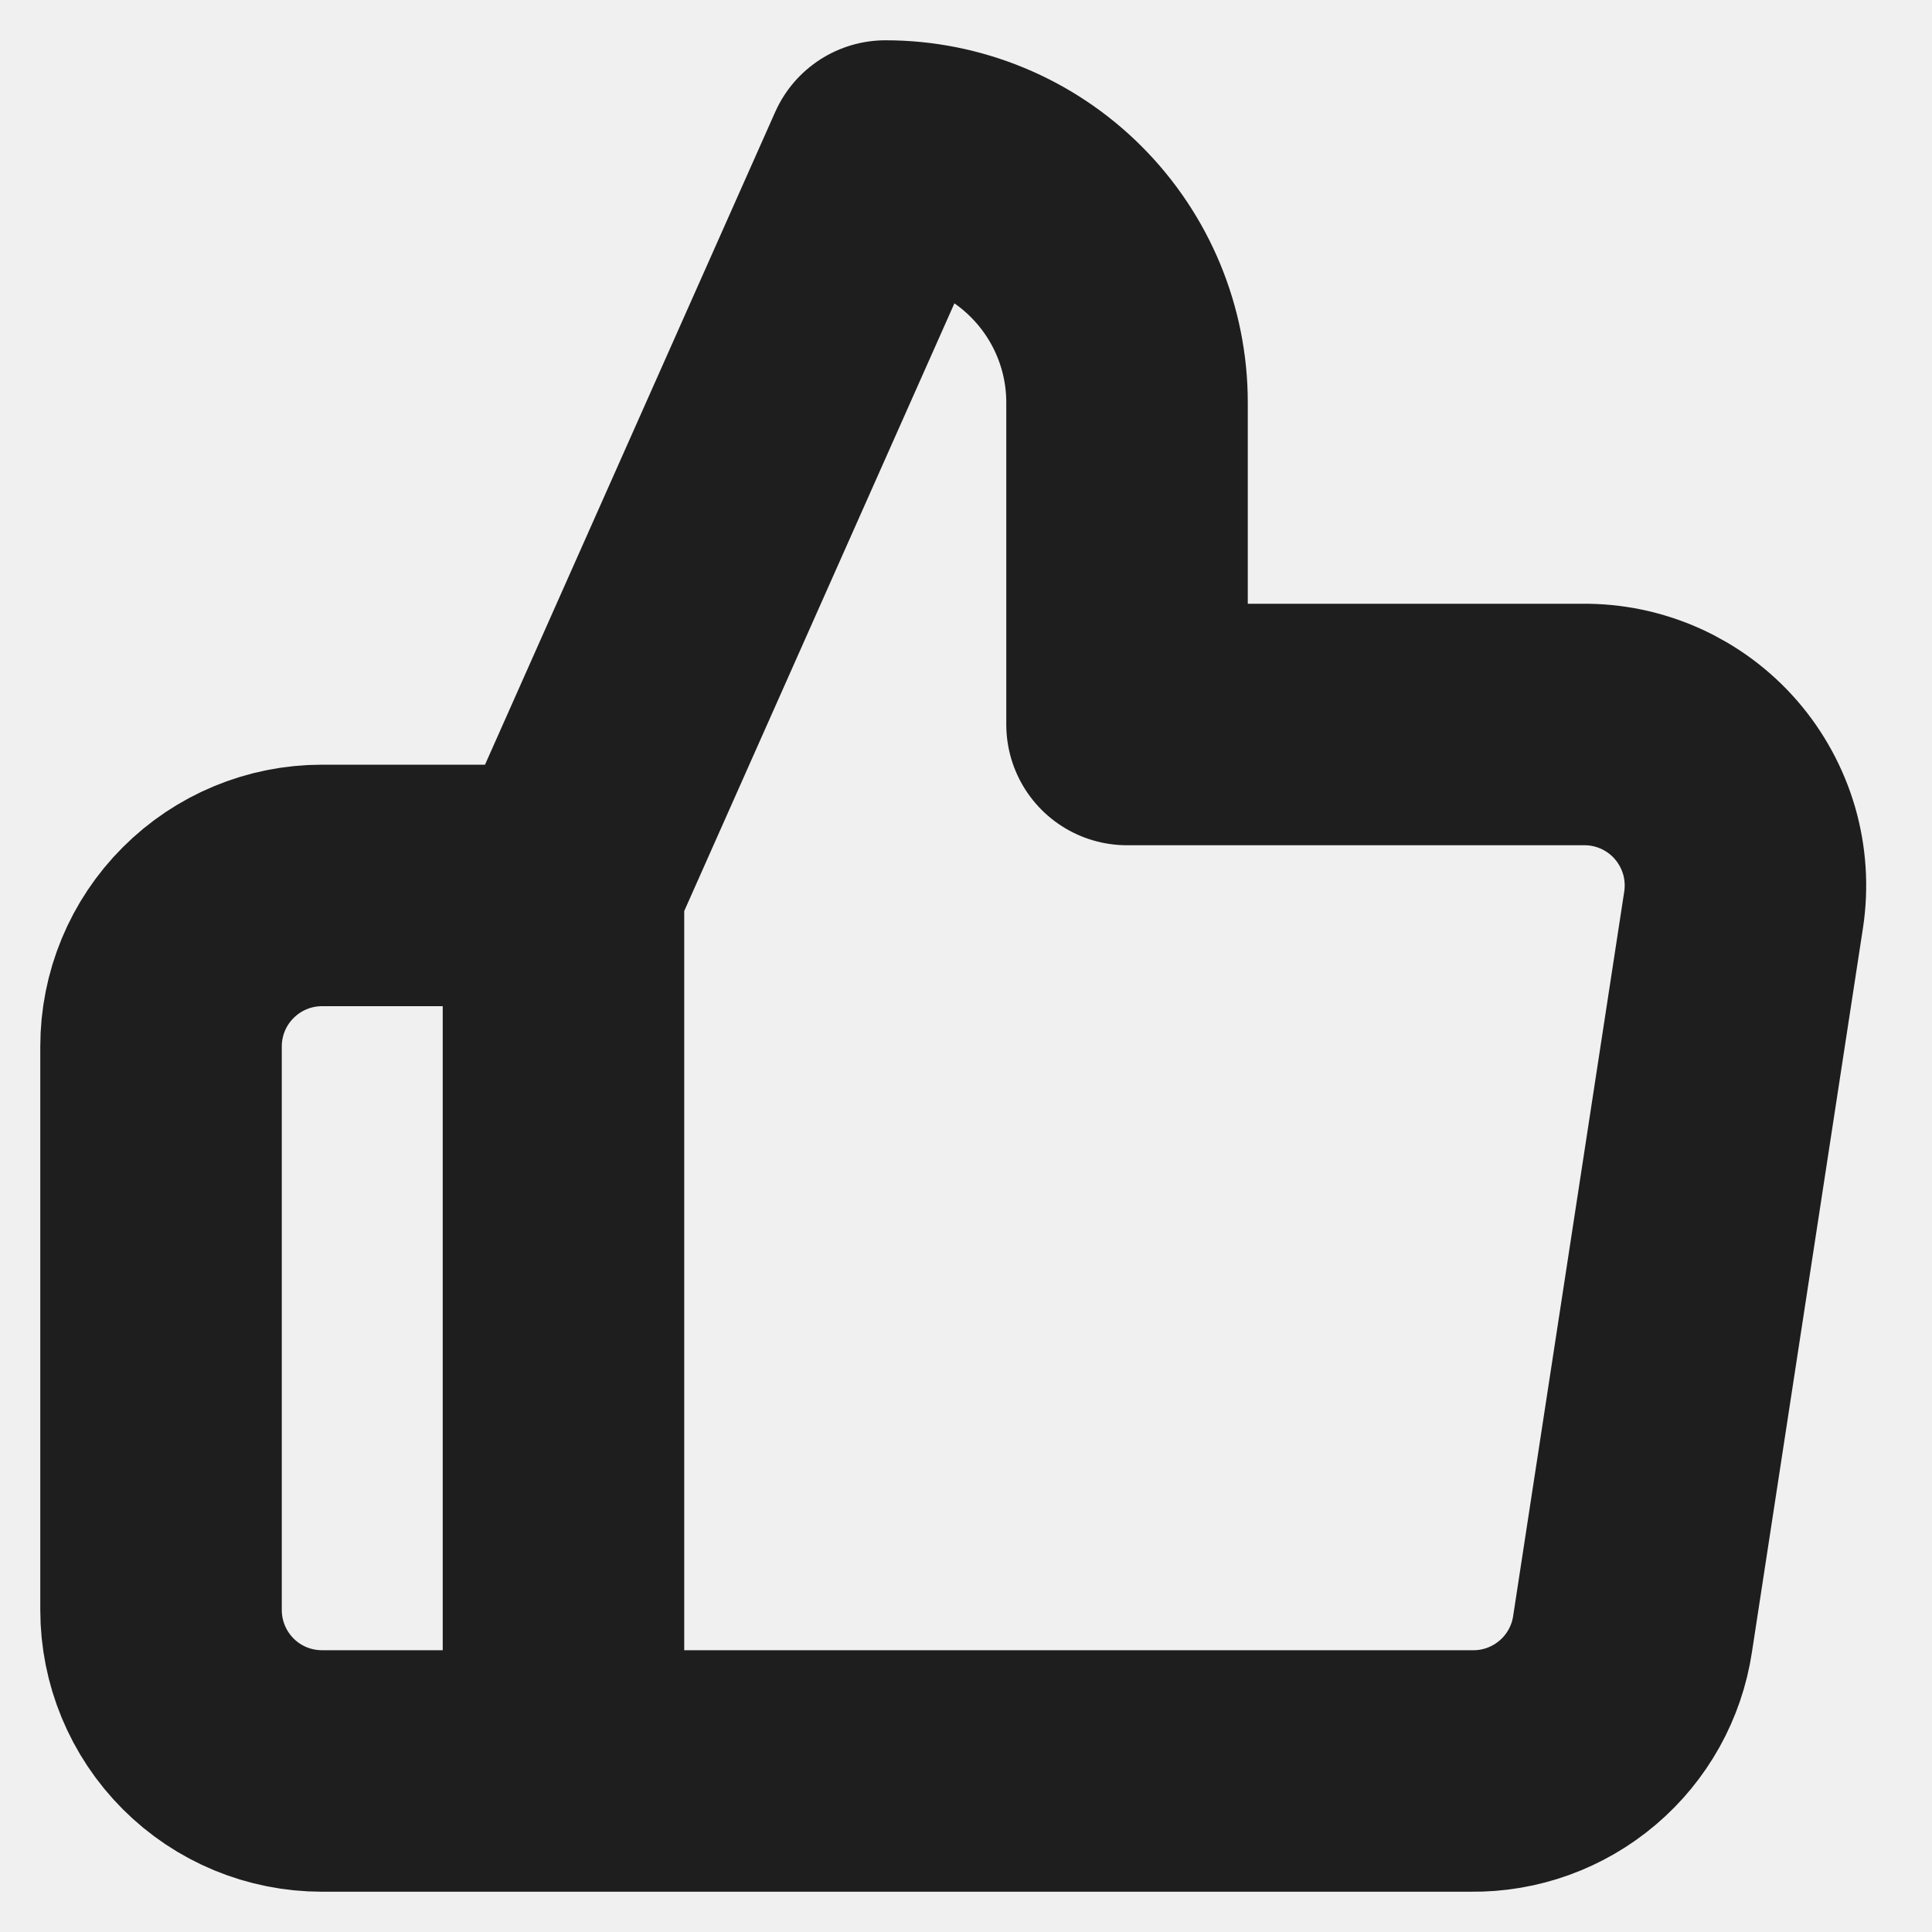
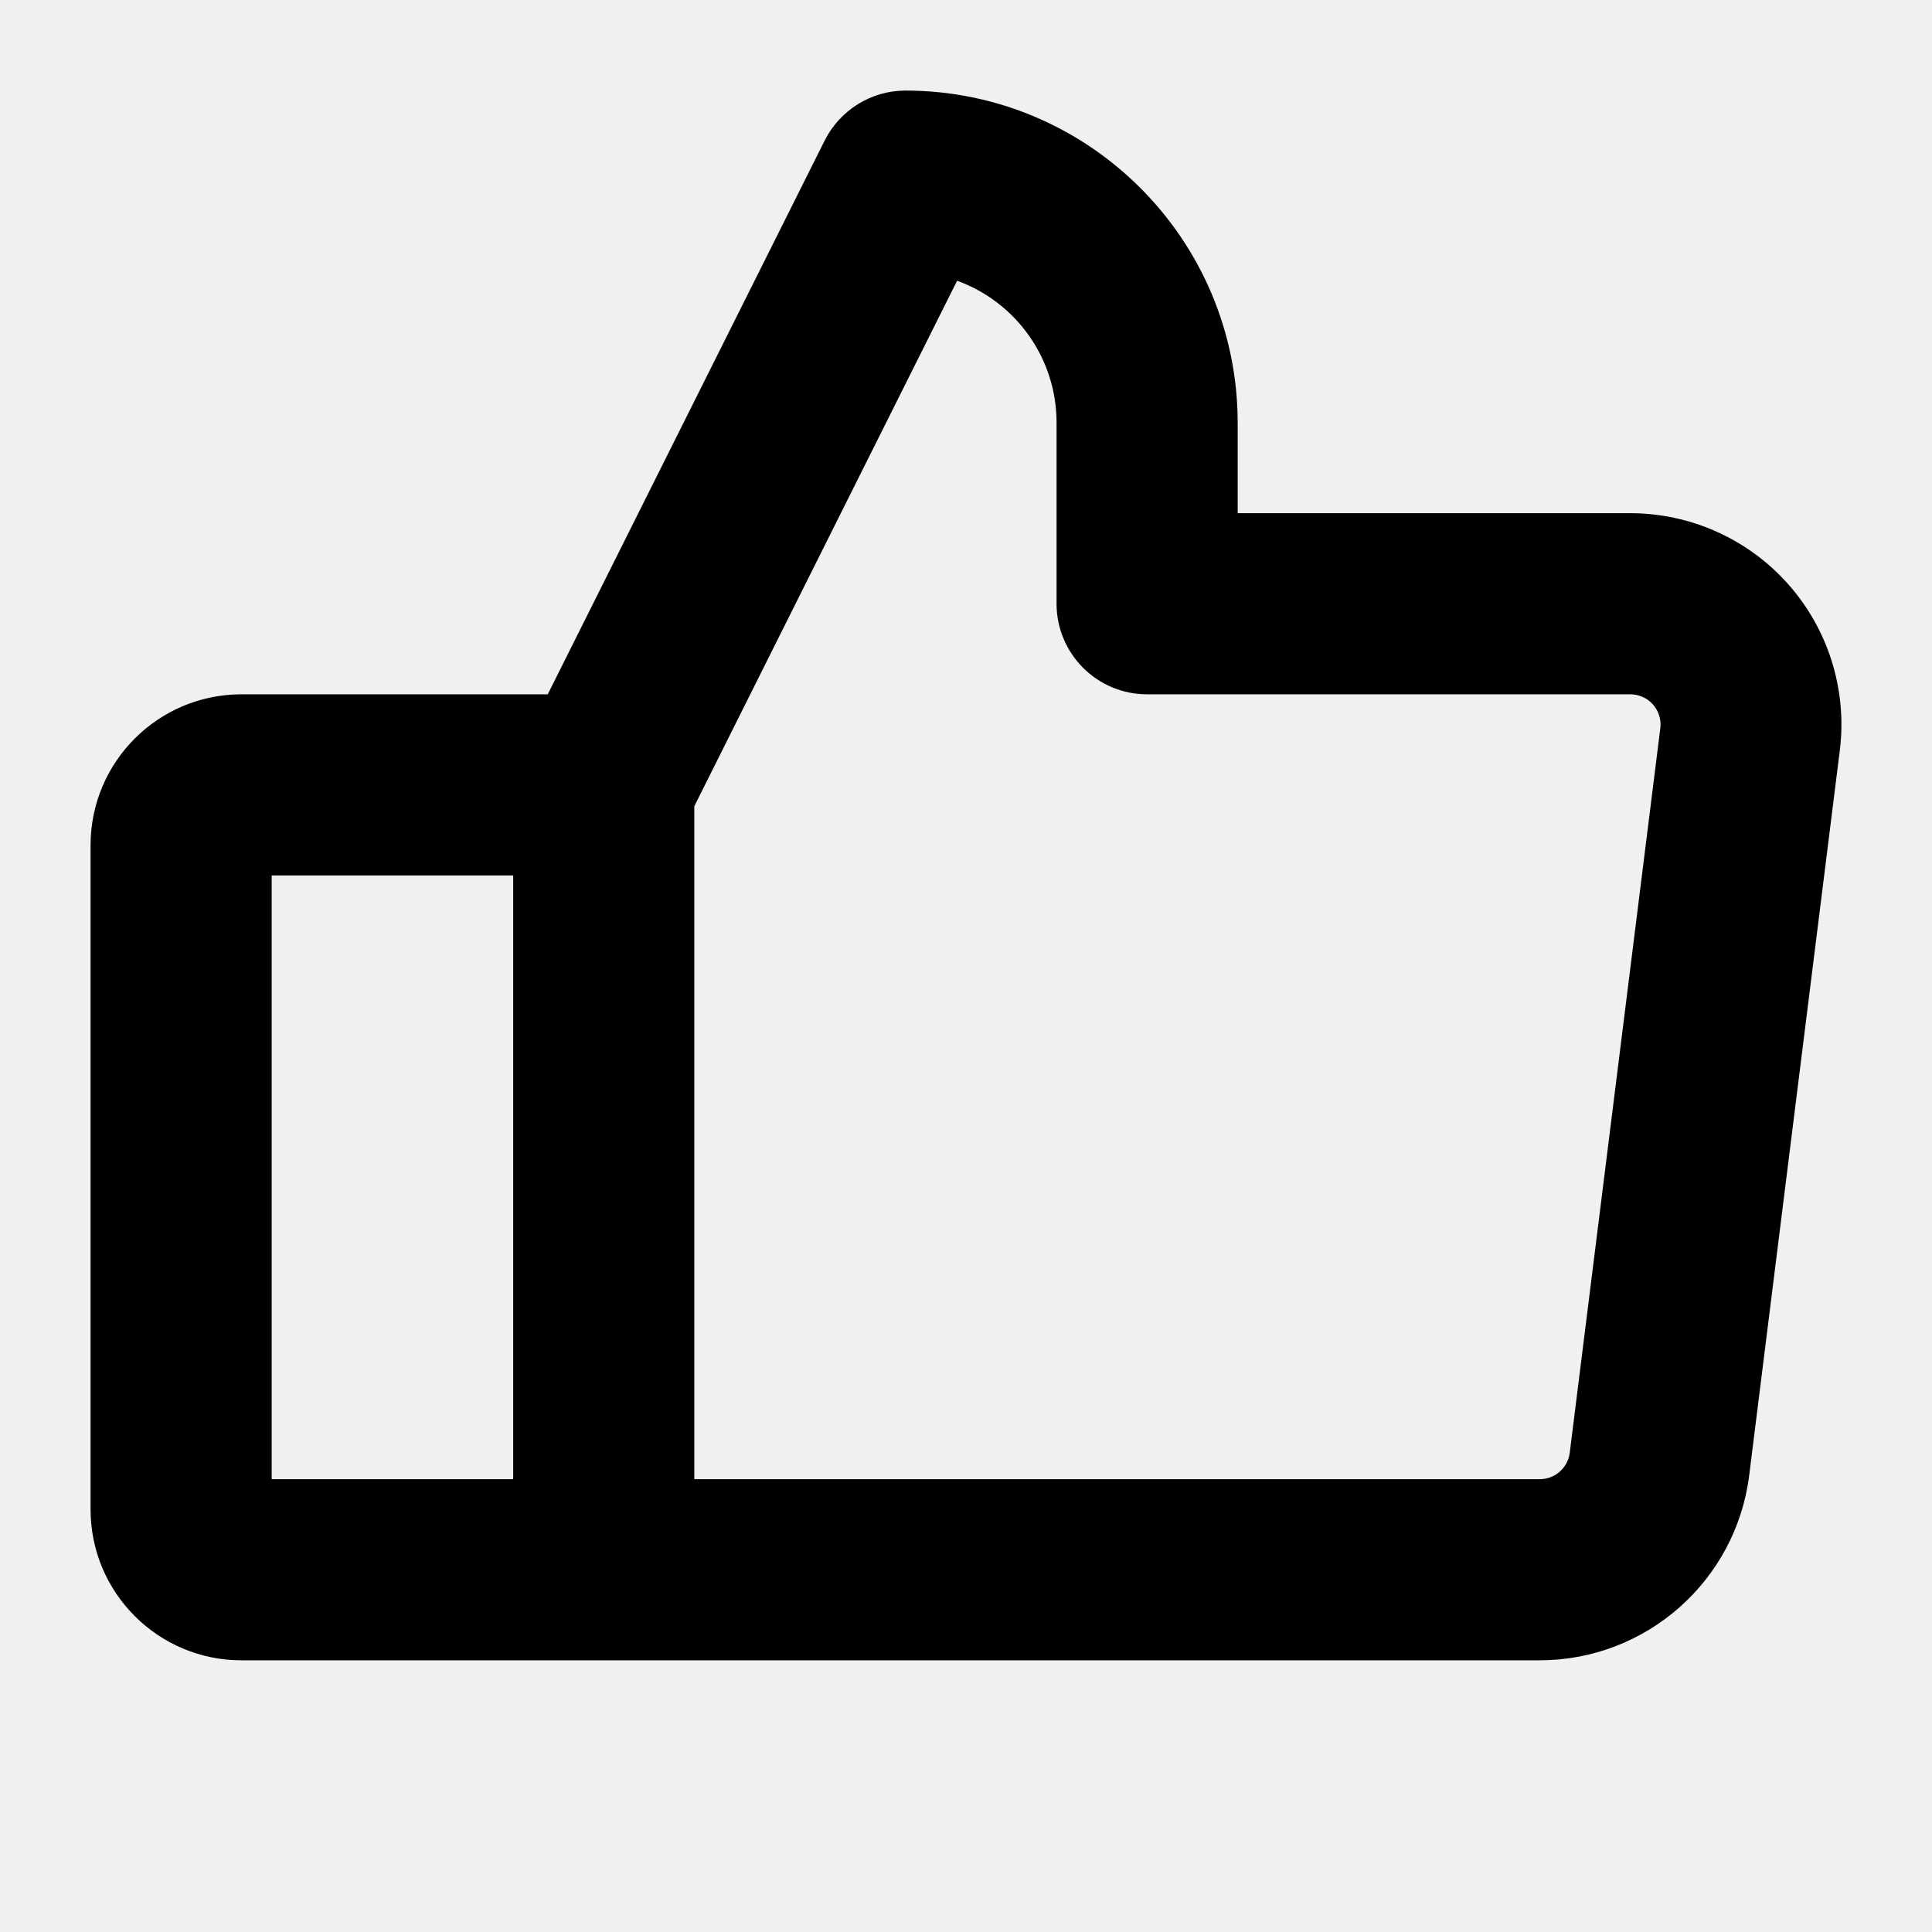
- <svg xmlns="http://www.w3.org/2000/svg" width="20" height="20" viewBox="0 0 20 20" fill="none">
-   <g clip-path="url(#clip0_2061_585)">
-     <path d="M5.833 9.166L9.167 1.667C9.83 1.667 10.466 1.93 10.934 2.399C11.403 2.868 11.667 3.503 11.667 4.167V7.5H16.383C16.625 7.497 16.864 7.547 17.085 7.646C17.305 7.745 17.501 7.89 17.66 8.073C17.818 8.255 17.935 8.47 18.003 8.702C18.07 8.934 18.086 9.178 18.05 9.416L16.9 16.916C16.84 17.314 16.638 17.676 16.332 17.936C16.025 18.197 15.635 18.338 15.233 18.333H5.833M5.833 9.166V18.333M5.833 9.166H3.333C2.891 9.166 2.467 9.342 2.155 9.655C1.842 9.967 1.667 10.391 1.667 10.833V16.666C1.667 17.108 1.842 17.532 2.155 17.845C2.467 18.158 2.891 18.333 3.333 18.333H5.833" stroke="#1E1E1E" stroke-width="2.5" stroke-linecap="round" stroke-linejoin="round" />
-   </g>
-   <defs>
-     <clipPath id="clip0_2061_585">
-       <rect width="20" height="20" fill="white" />
-     </clipPath>
-   </defs>
+ <svg xmlns="http://www.w3.org/2000/svg" width="32" height="32" fill="#000000" viewBox="0 0 256 256">
+   <path d="M237,77.47A28,28,0,0,0,216,68H164V56a44.05,44.05,0,0,0-44-44,12,12,0,0,0-10.73,6.63L72.58,92H32a20,20,0,0,0-20,20v88a20,20,0,0,0,20,20H204a28,28,0,0,0,27.78-24.53l12-96A28,28,0,0,0,237,77.47ZM36,116H68v80H36ZM220,96.5l-12,96a4,4,0,0,1-4,3.5H92V106.83L126.82,37.2A20,20,0,0,1,140,56V80a12,12,0,0,0,12,12h64a4,4,0,0,1,4,4.5Z" />
</svg>
